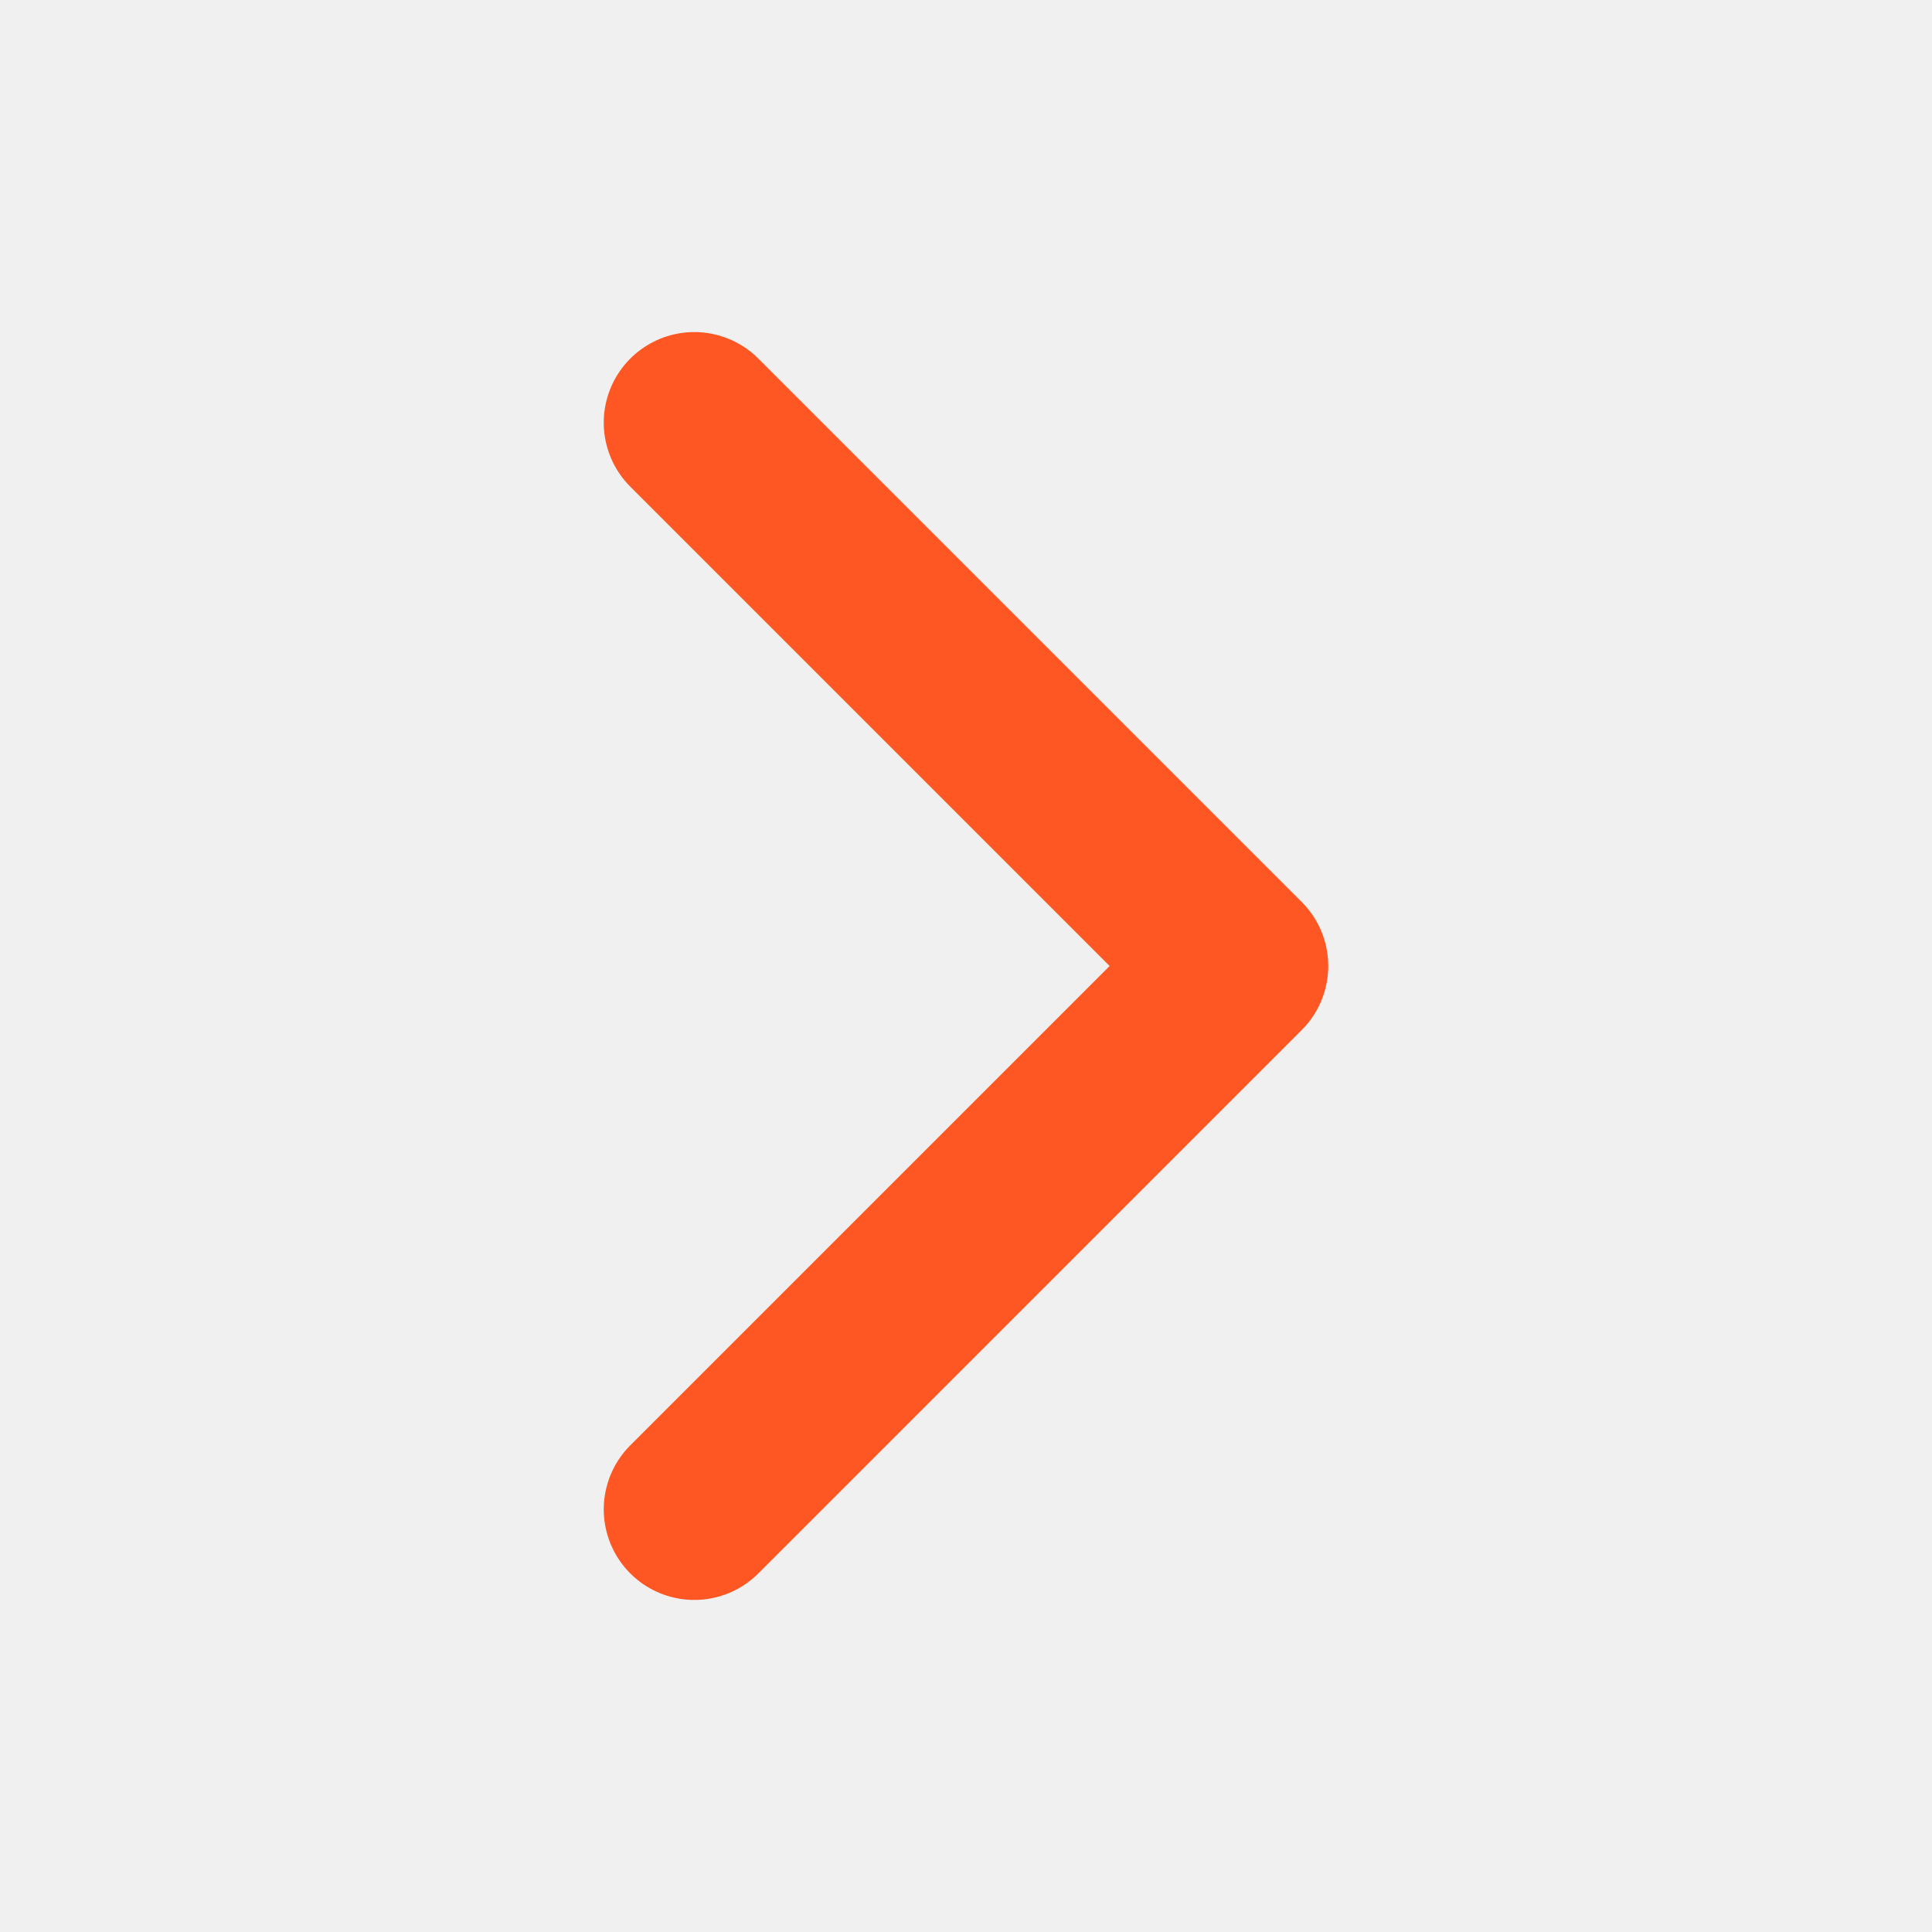
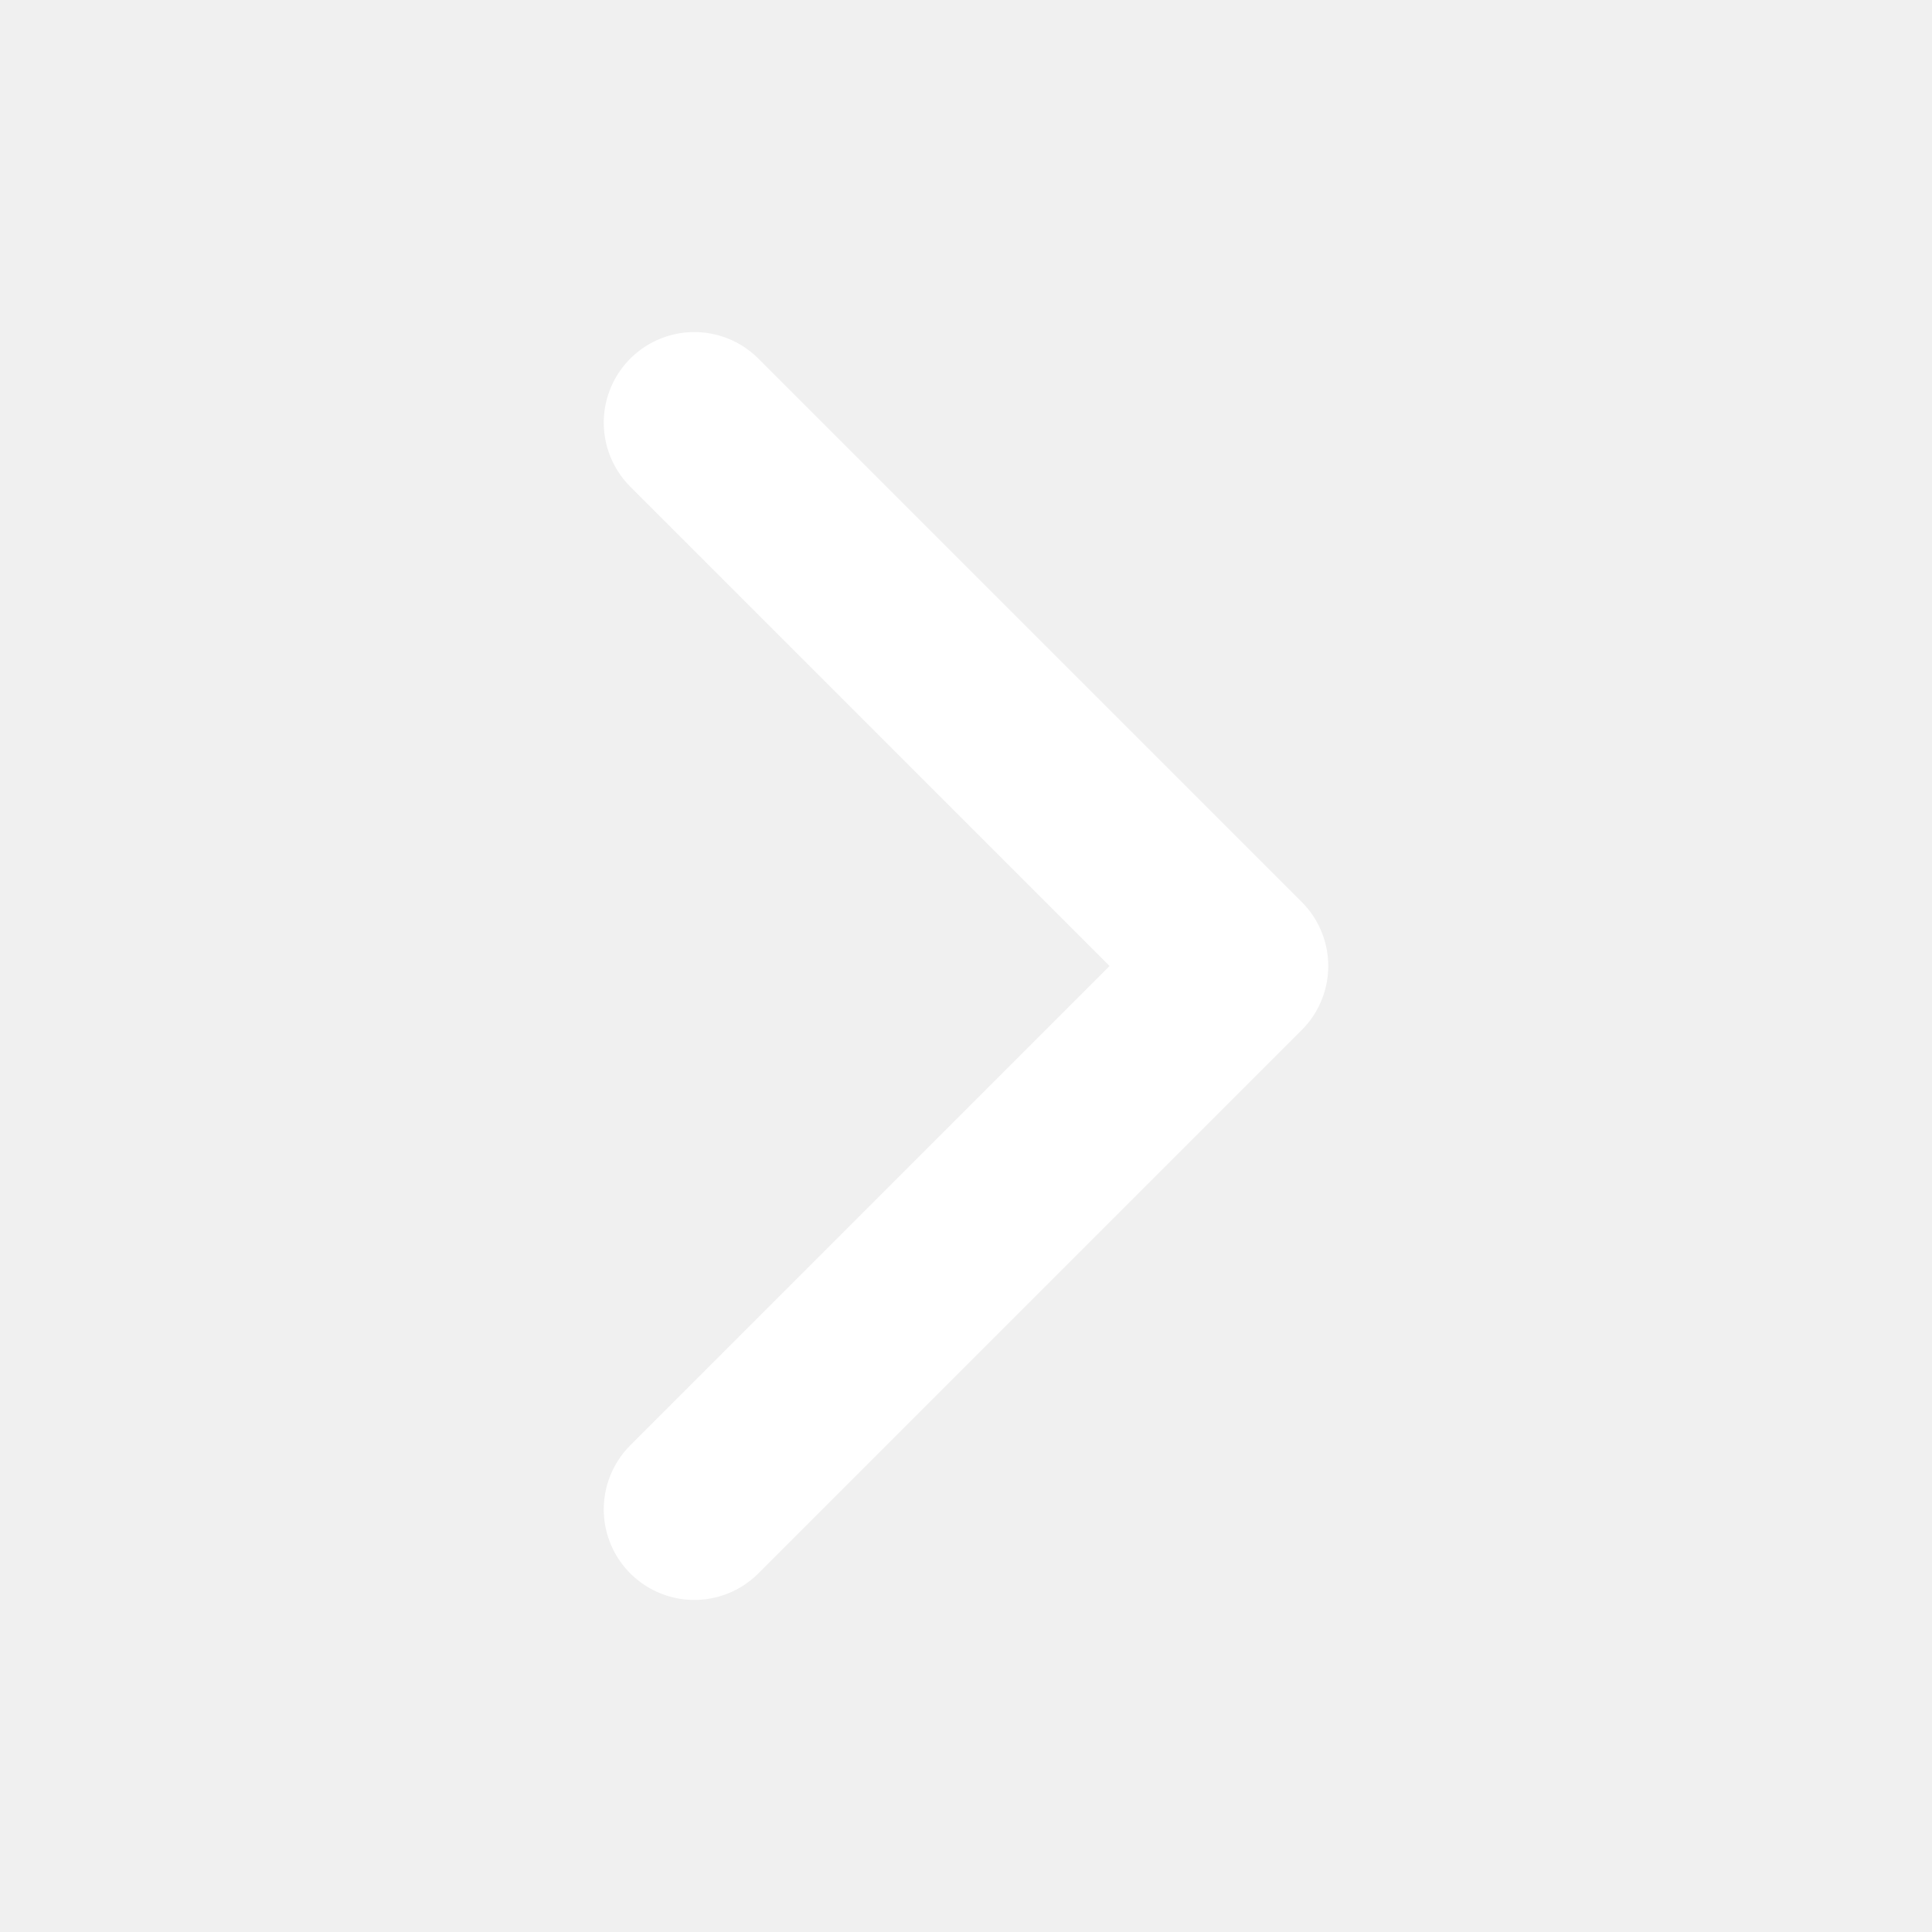
<svg xmlns="http://www.w3.org/2000/svg" width="512" height="512" viewBox="0 0 512 512">
-   <polyline points="184 112 328 256 184 400" style="fill:none;stroke:#ff5724;stroke-linecap:round;stroke-linejoin:round;stroke-width:48px" />
+   <polyline points="184 112 328 256 184 400" style="fill:none;stroke:#ffffff;stroke-linecap:round;stroke-linejoin:round;stroke-width:48px" />
</svg>
